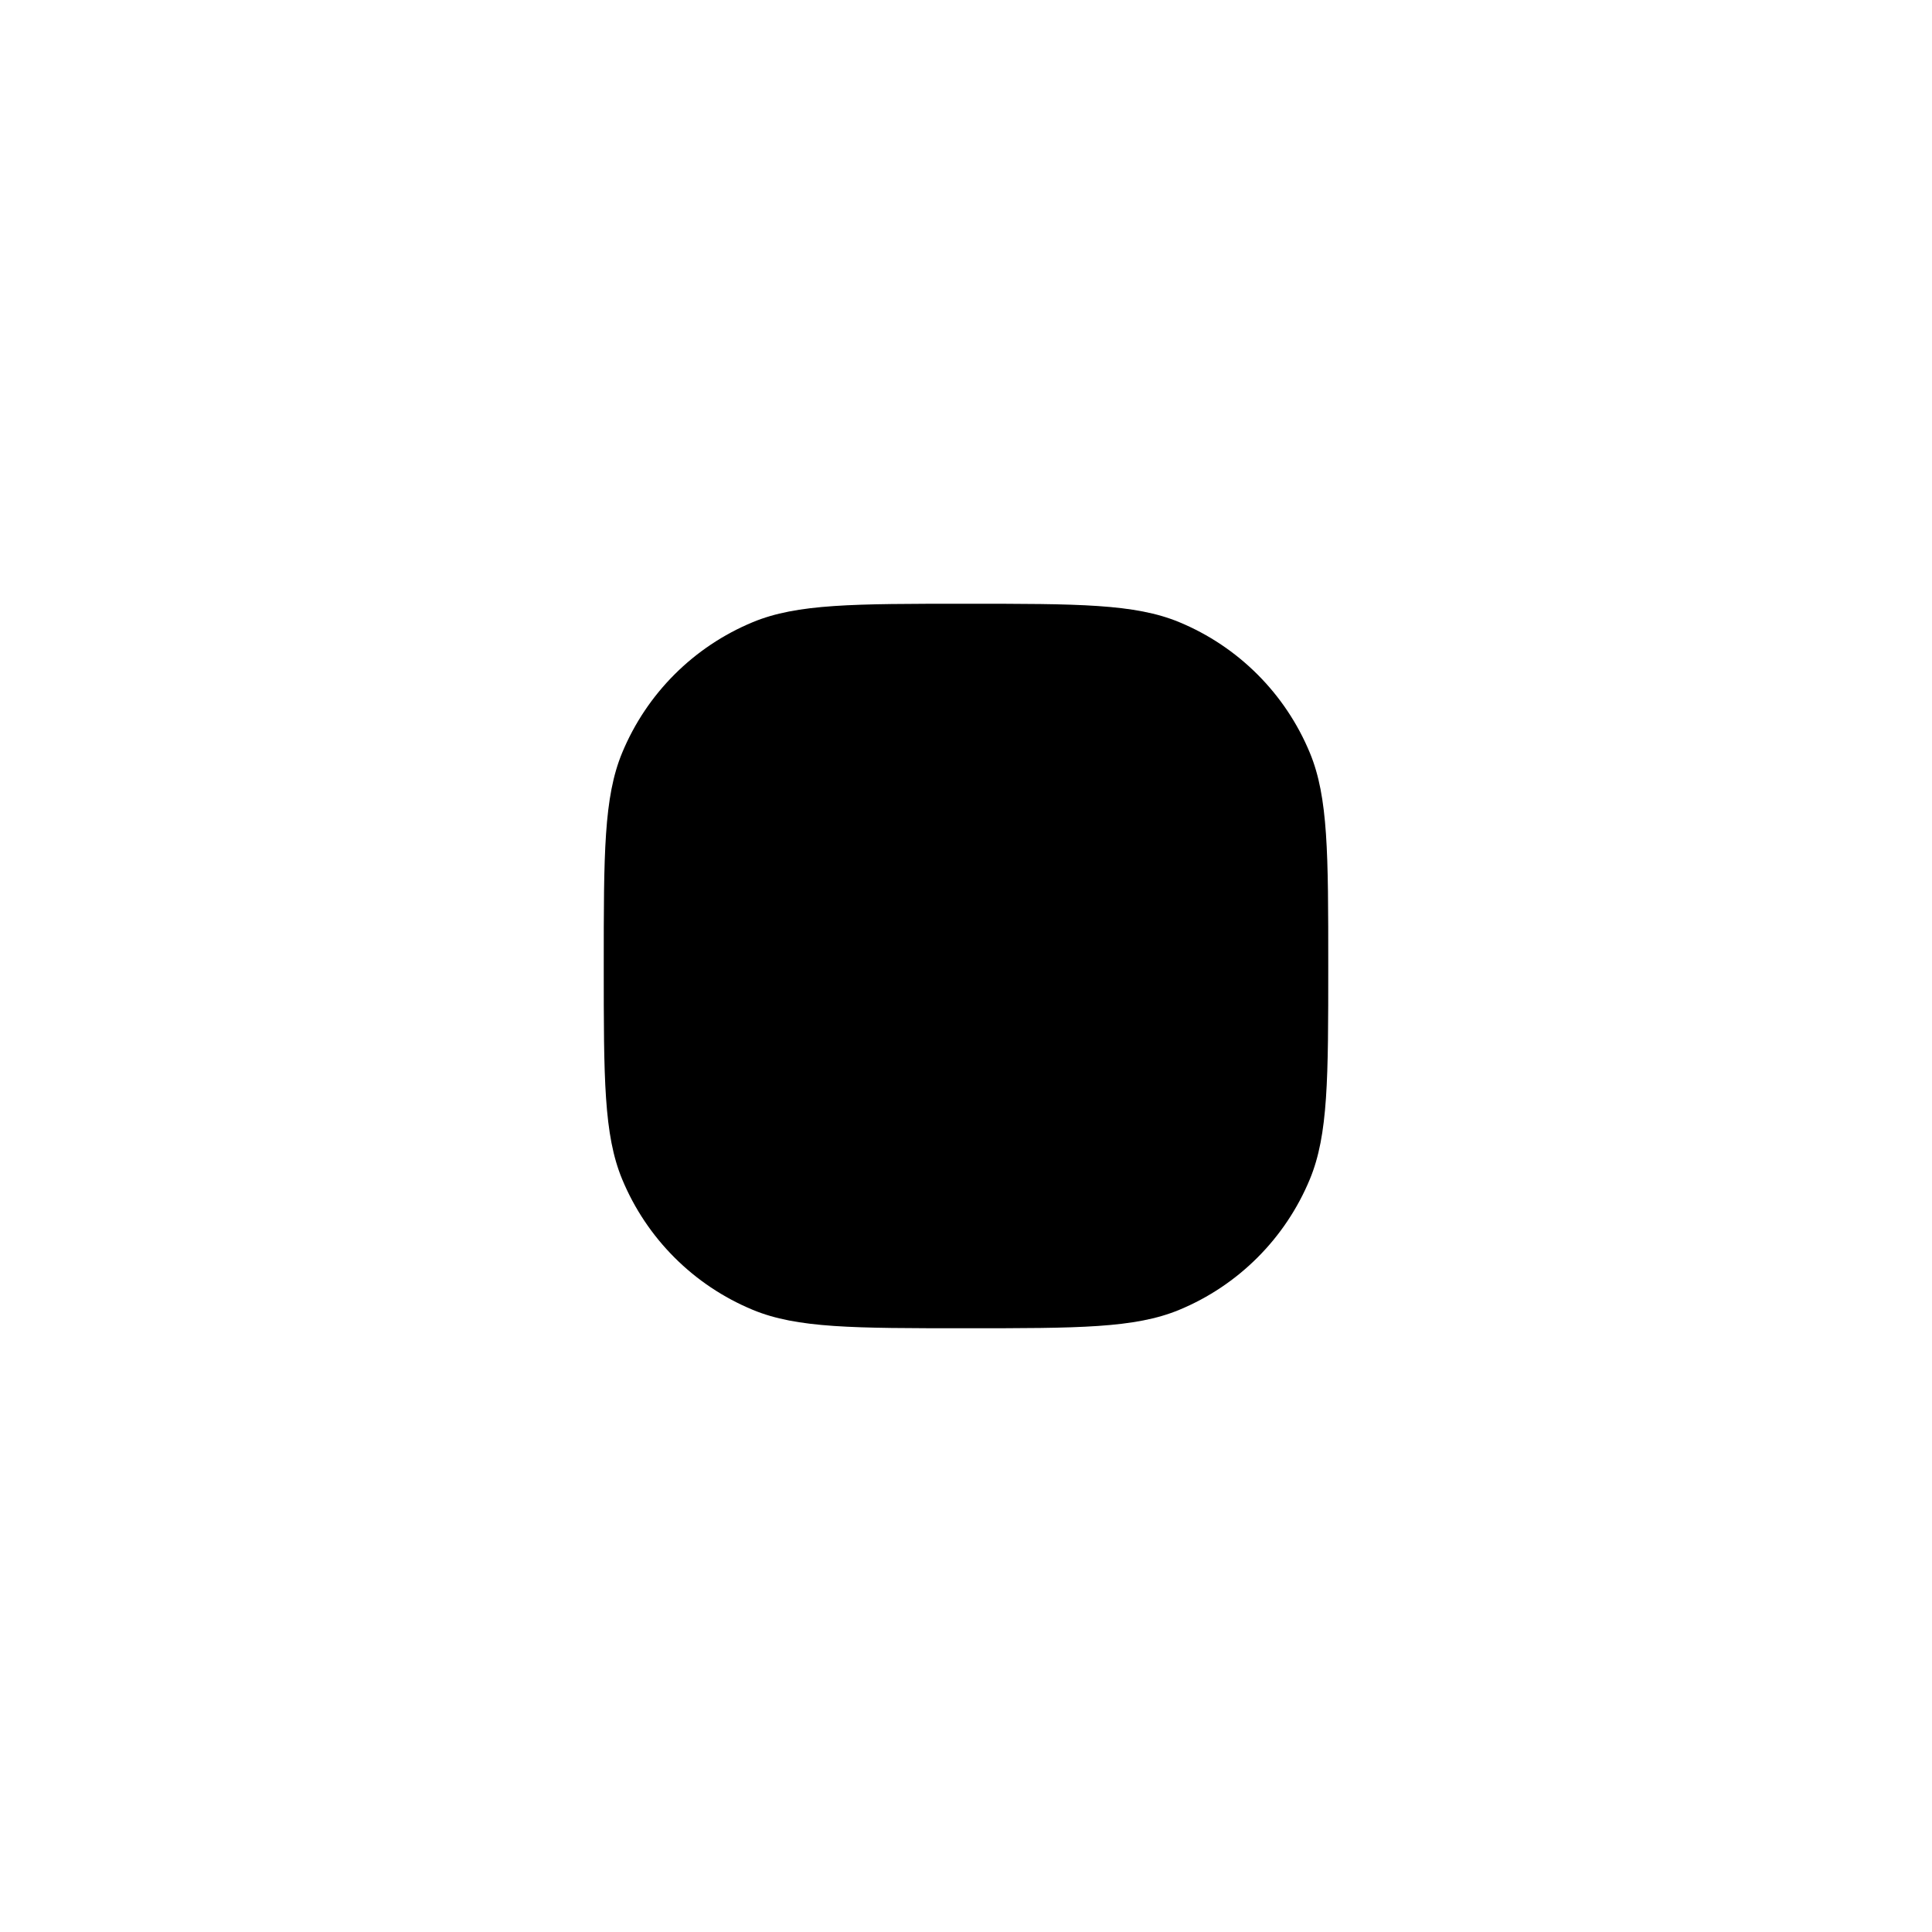
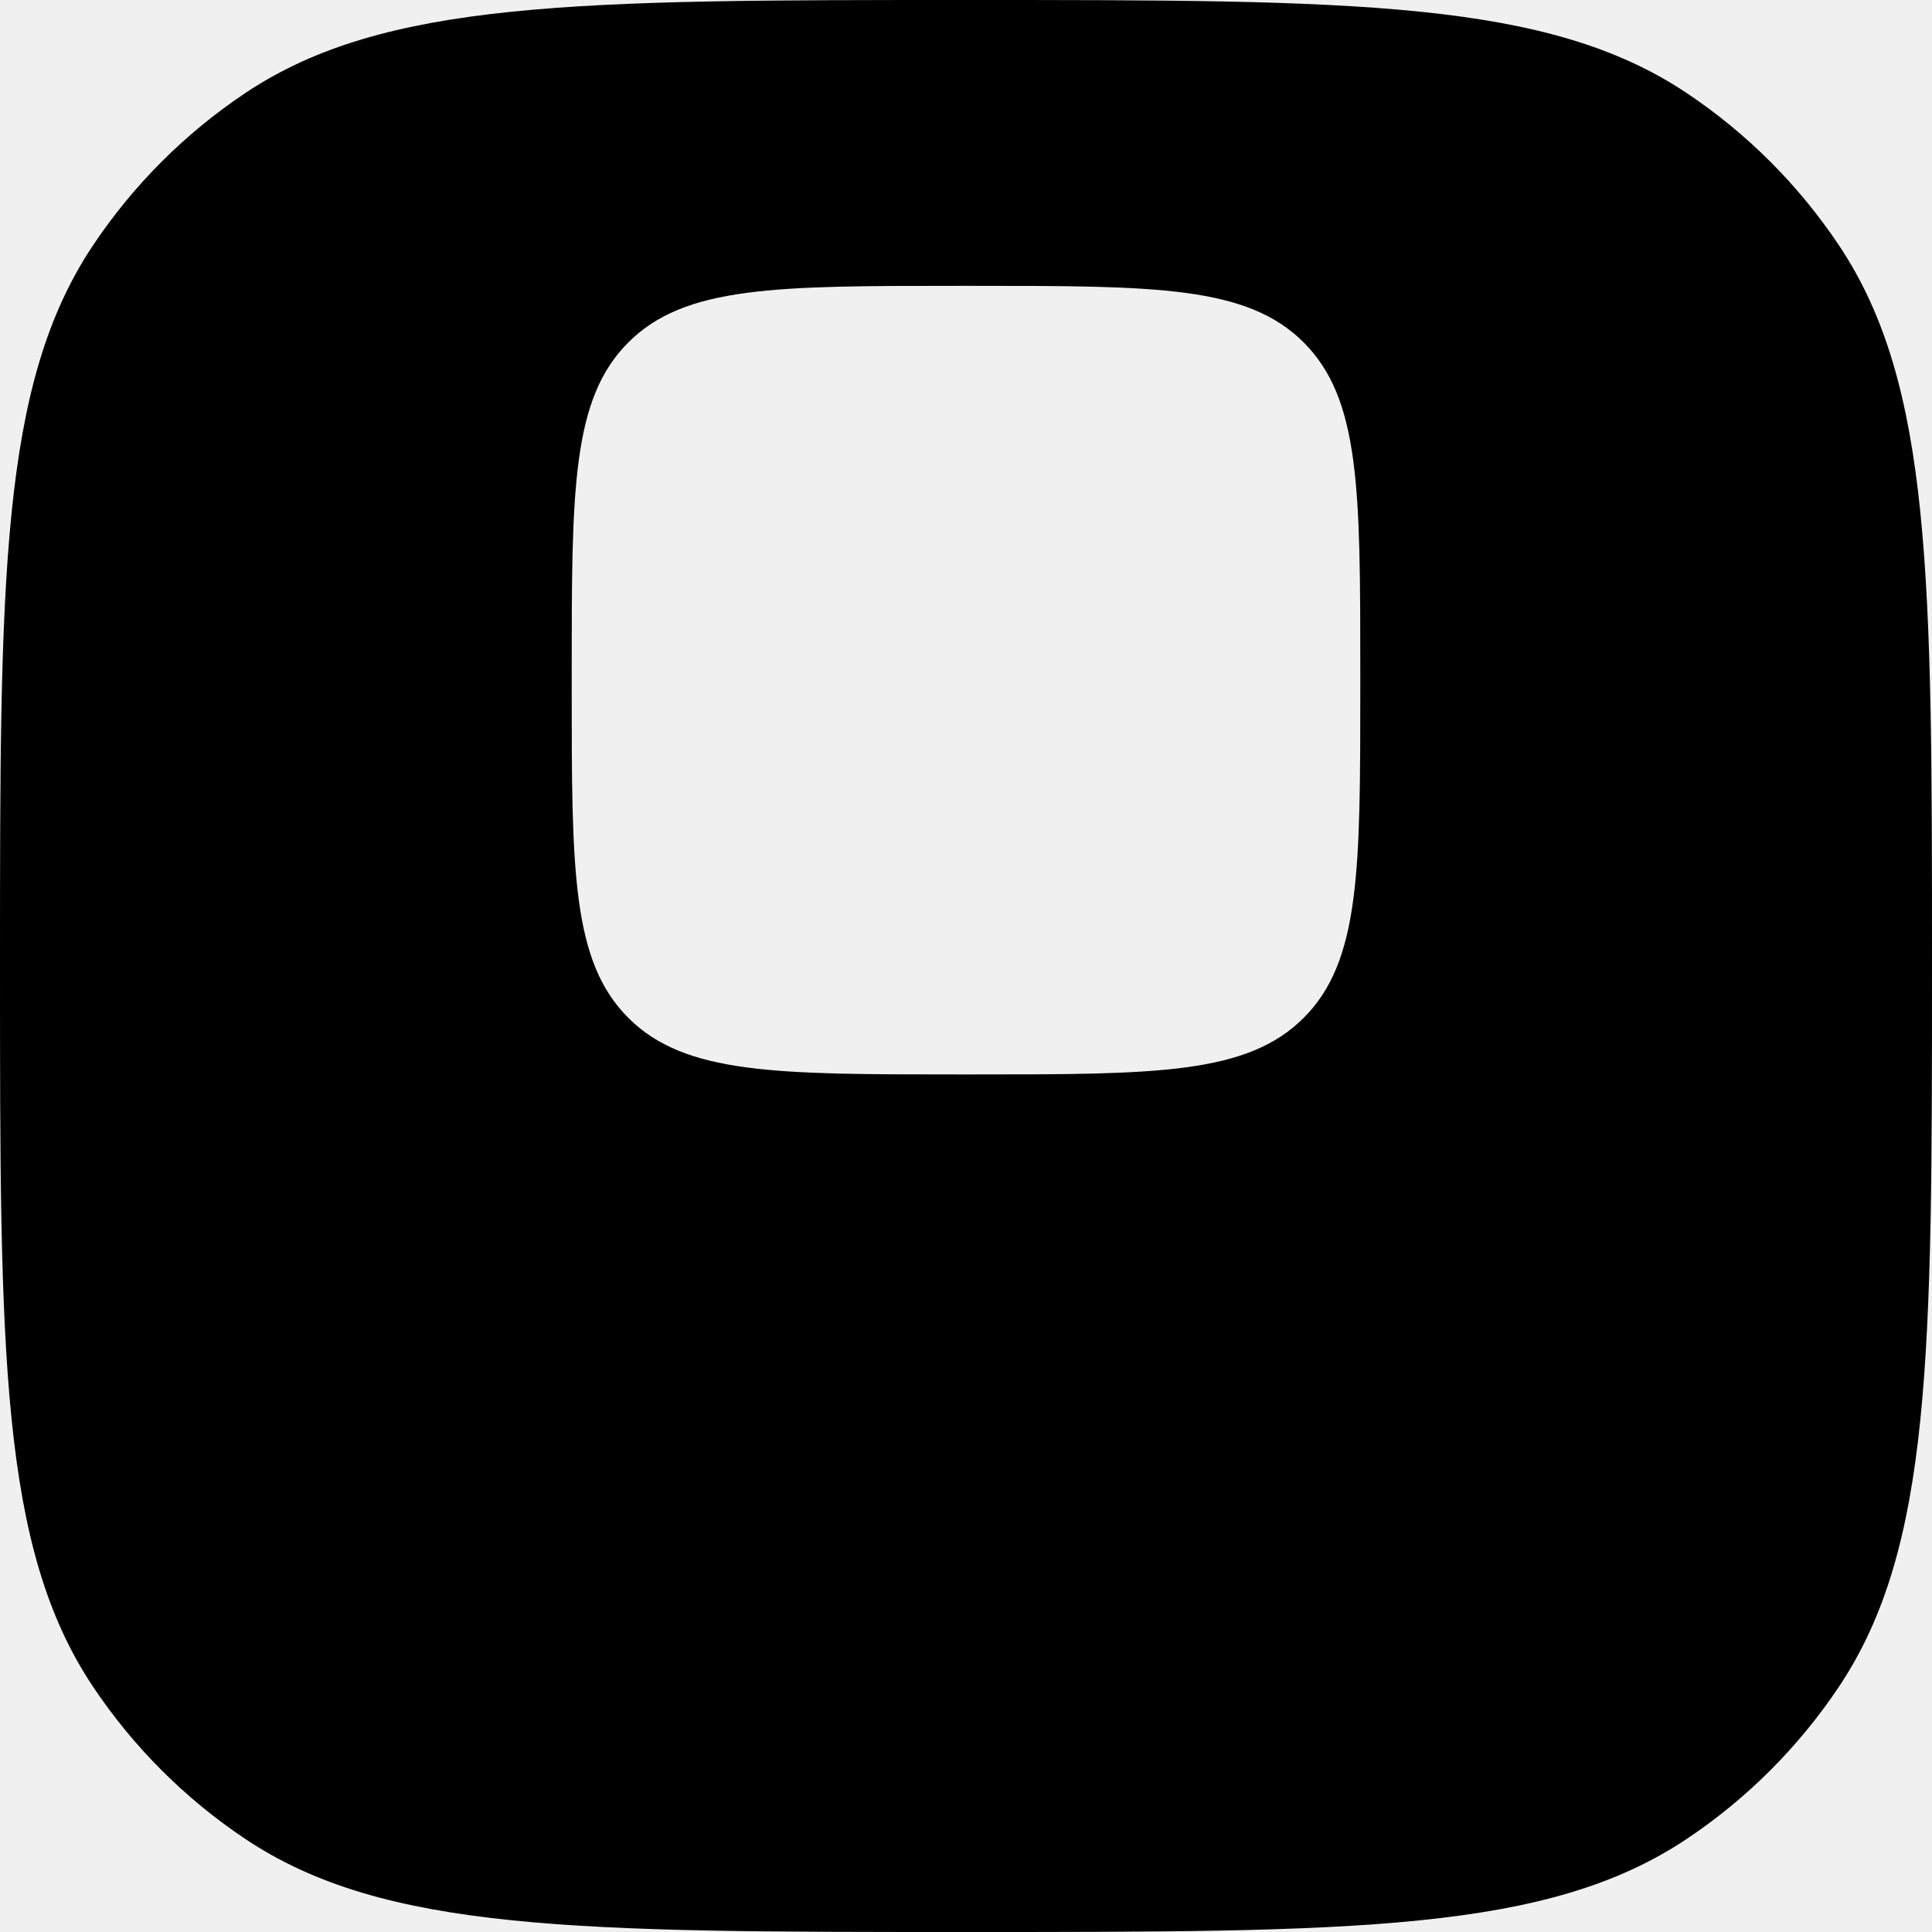
- <svg xmlns="http://www.w3.org/2000/svg" width="64" height="64" viewBox="0 0 64 64" fill="none">
-   <rect width="64" height="64" fill="white" style="fill:white;fill-opacity:1;" />
-   <path d="M20 32C20 28.273 20 26.409 20.609 24.939C21.421 22.978 22.978 21.421 24.939 20.609C26.409 20 28.273 20 32 20C35.727 20 37.591 20 39.062 20.609C41.022 21.421 42.579 22.978 43.391 24.939C44 26.409 44 28.273 44 32C44 35.727 44 37.591 43.391 39.062C42.579 41.022 41.022 42.579 39.062 43.391C37.591 44 35.727 44 32 44C28.273 44 26.409 44 24.939 43.391C22.978 42.579 21.421 41.022 20.609 39.062C20 37.591 20 35.727 20 32Z" fill="black" style="fill:black;fill-opacity:1;" />
+ <svg xmlns="http://www.w3.org/2000/svg" width="196" height="196" viewBox="0 0 196 196" fill="none">
+   <g clip-path="url(#clip0_6239_1102)">
+     <path d="M98 0C137.325 0 156.988 -0 171.112 9.438C177.227 13.523 182.477 18.773 186.562 24.888C196 39.012 196 58.675 196 98C196 137.325 196 156.988 186.562 171.112C182.477 177.227 177.227 182.477 171.112 186.562C156.988 196 137.325 196 98 196C58.675 196 39.012 196 24.888 186.562C18.773 182.477 13.523 177.227 9.438 171.112C-0 156.988 0 137.325 0 98C0 58.675 -0 39.012 9.438 24.888C13.523 18.773 18.773 13.523 24.888 9.438C39.012 -0 58.675 0 98 0ZM97.2 29C78.721 29 69.481 29 63.74 34.74C57.999 40.481 58 49.721 58 68.2V69.8C58 88.279 57.999 97.519 63.74 103.26C69.481 109 78.721 109 97.2 109H98.8C117.279 109 126.519 109 132.26 103.26C138 97.519 138 88.279 138 69.8V68.2C138 49.721 138 40.481 132.26 34.74C126.519 29 117.279 29 98.8 29H97.2Z" fill="black" />
+   </g>
+   <defs>
+     <clipPath id="clip0_6239_1102">
+       <rect width="196" height="196" fill="white" />
+     </clipPath>
+   </defs>
</svg>
